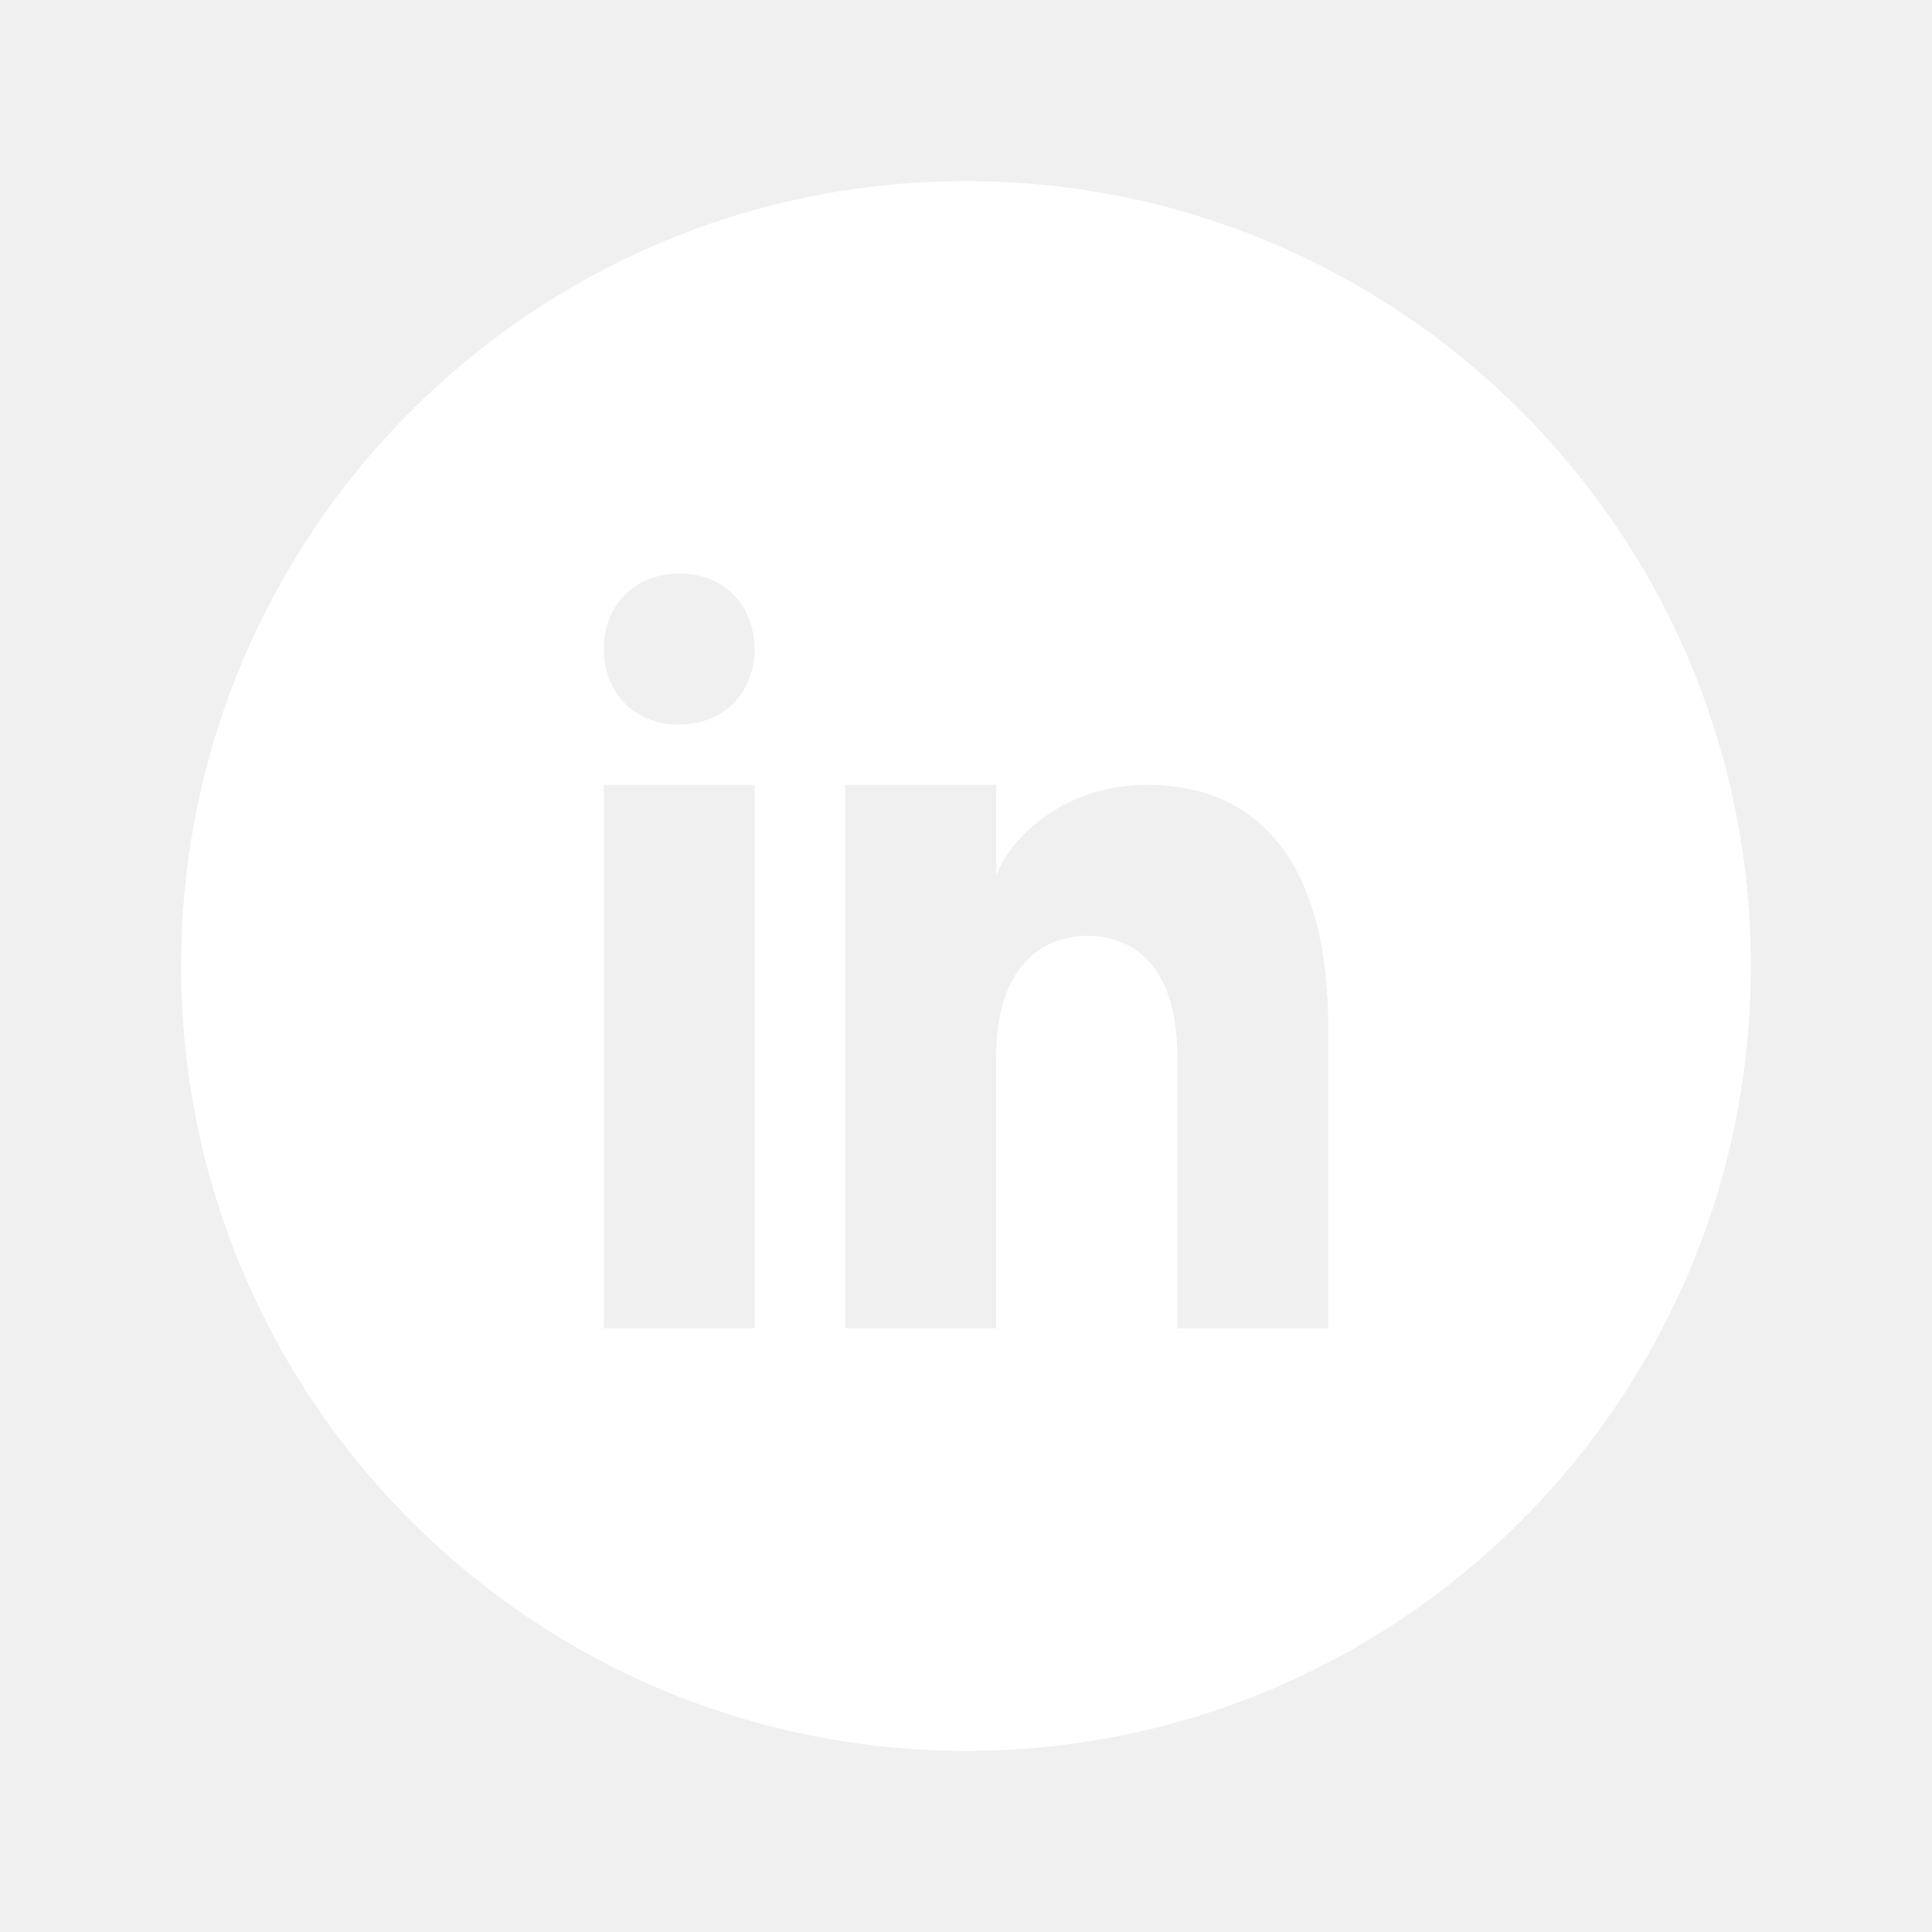
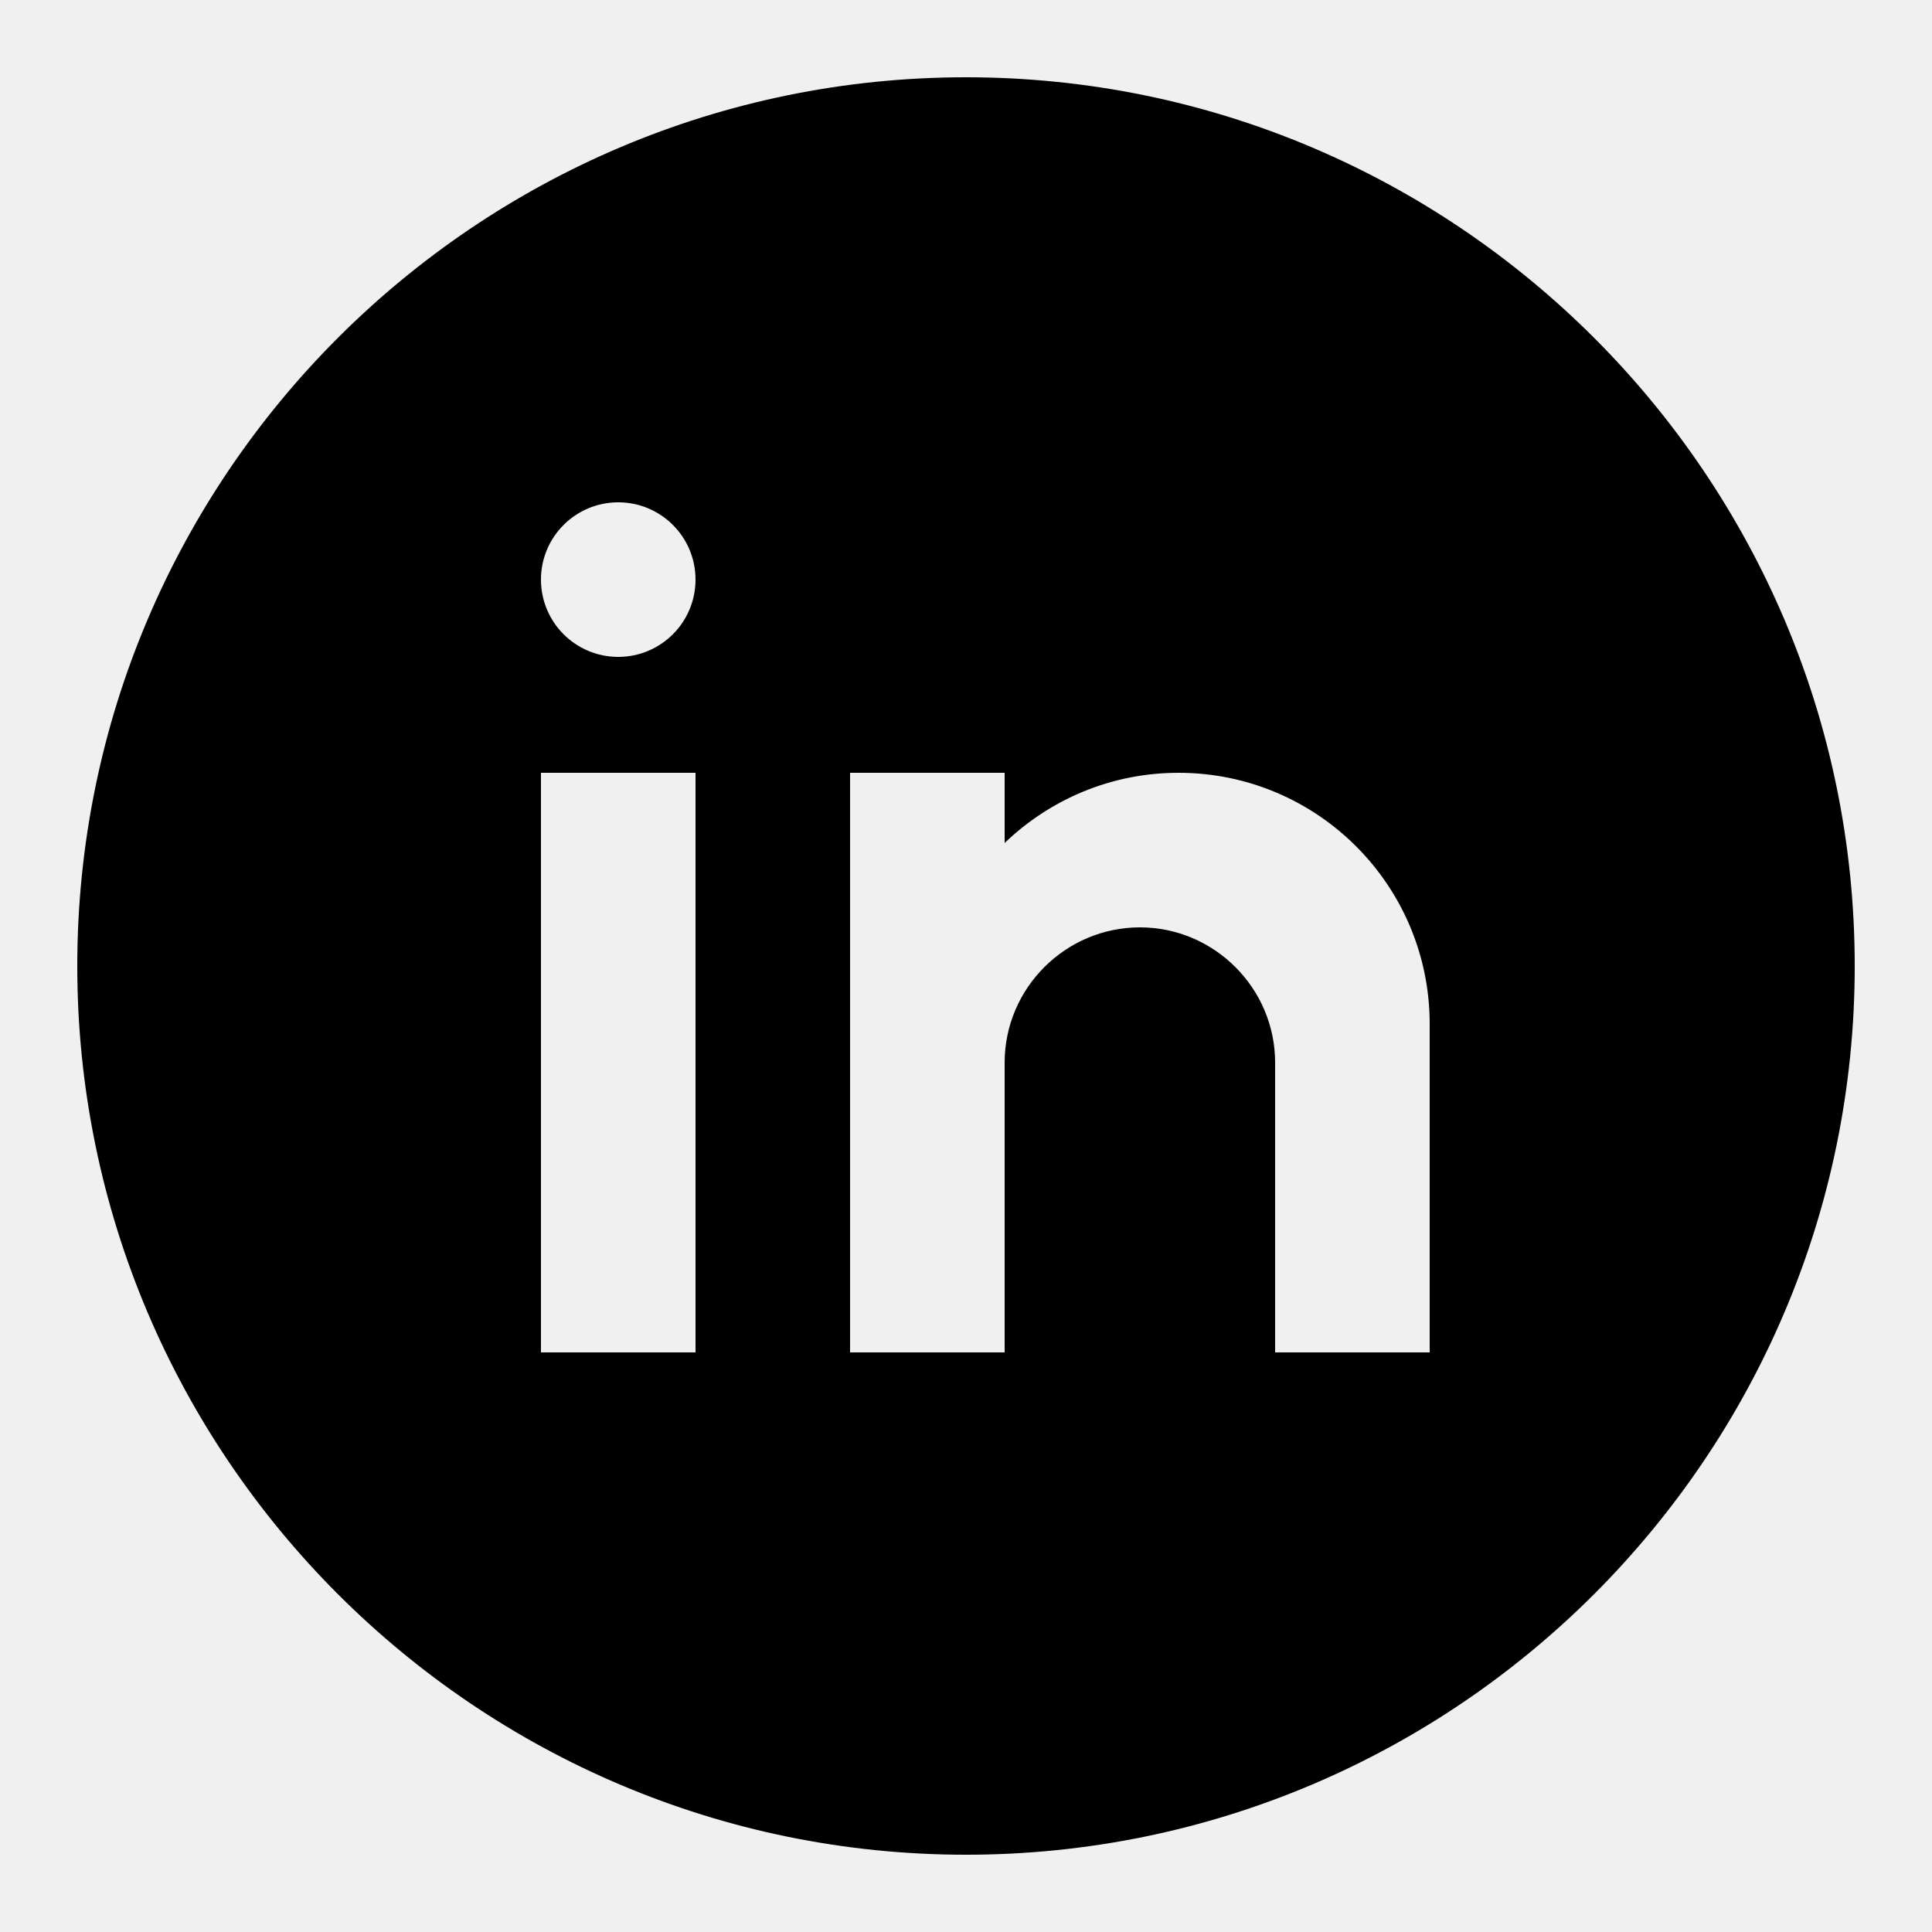
- <svg xmlns="http://www.w3.org/2000/svg" fill="#FFFFFF" viewBox="0 0 64 64" width="64px" height="64px">
-   <path d="M32,6C17.641,6,6,17.641,6,32c0,14.359,11.641,26,26,26s26-11.641,26-26C58,17.641,46.359,6,32,6z M25,44h-5V26h5V44z M22.485,24h-0.028C20.965,24,20,22.888,20,21.499C20,20.08,20.995,19,22.514,19c1.521,0,2.458,1.08,2.486,2.499 C25,22.887,24.035,24,22.485,24z M44,44h-5v-9c0-3-1.446-4-3-4c-1.445,0-3,1-3,4v9h-5V26h5v3c0.343-0.981,1.984-3,5-3c4,0,6,3,6,8 V44z" />
+ <svg xmlns="http://www.w3.org/2000/svg" viewBox="0 0 50 50" width="100px" height="100px">
+   <path d="M25,2C12.318,2,2,12.317,2,25s10.318,23,23,23s23-10.317,23-23S37.682,2,25,2z M18,35h-4V20h4V35z M16,17 c-1.105,0-2-0.895-2-2c0-1.105,0.895-2,2-2s2,0.895,2,2C18,16.105,17.105,17,16,17z M37,35h-4v-5v-2.5c0-1.925-1.575-3.5-3.5-3.5 S26,25.575,26,27.5V35h-4V20h4v1.816C27.168,20.694,28.752,20,30.5,20c3.59,0,6.5,2.91,6.5,6.5V35z" />
</svg>
